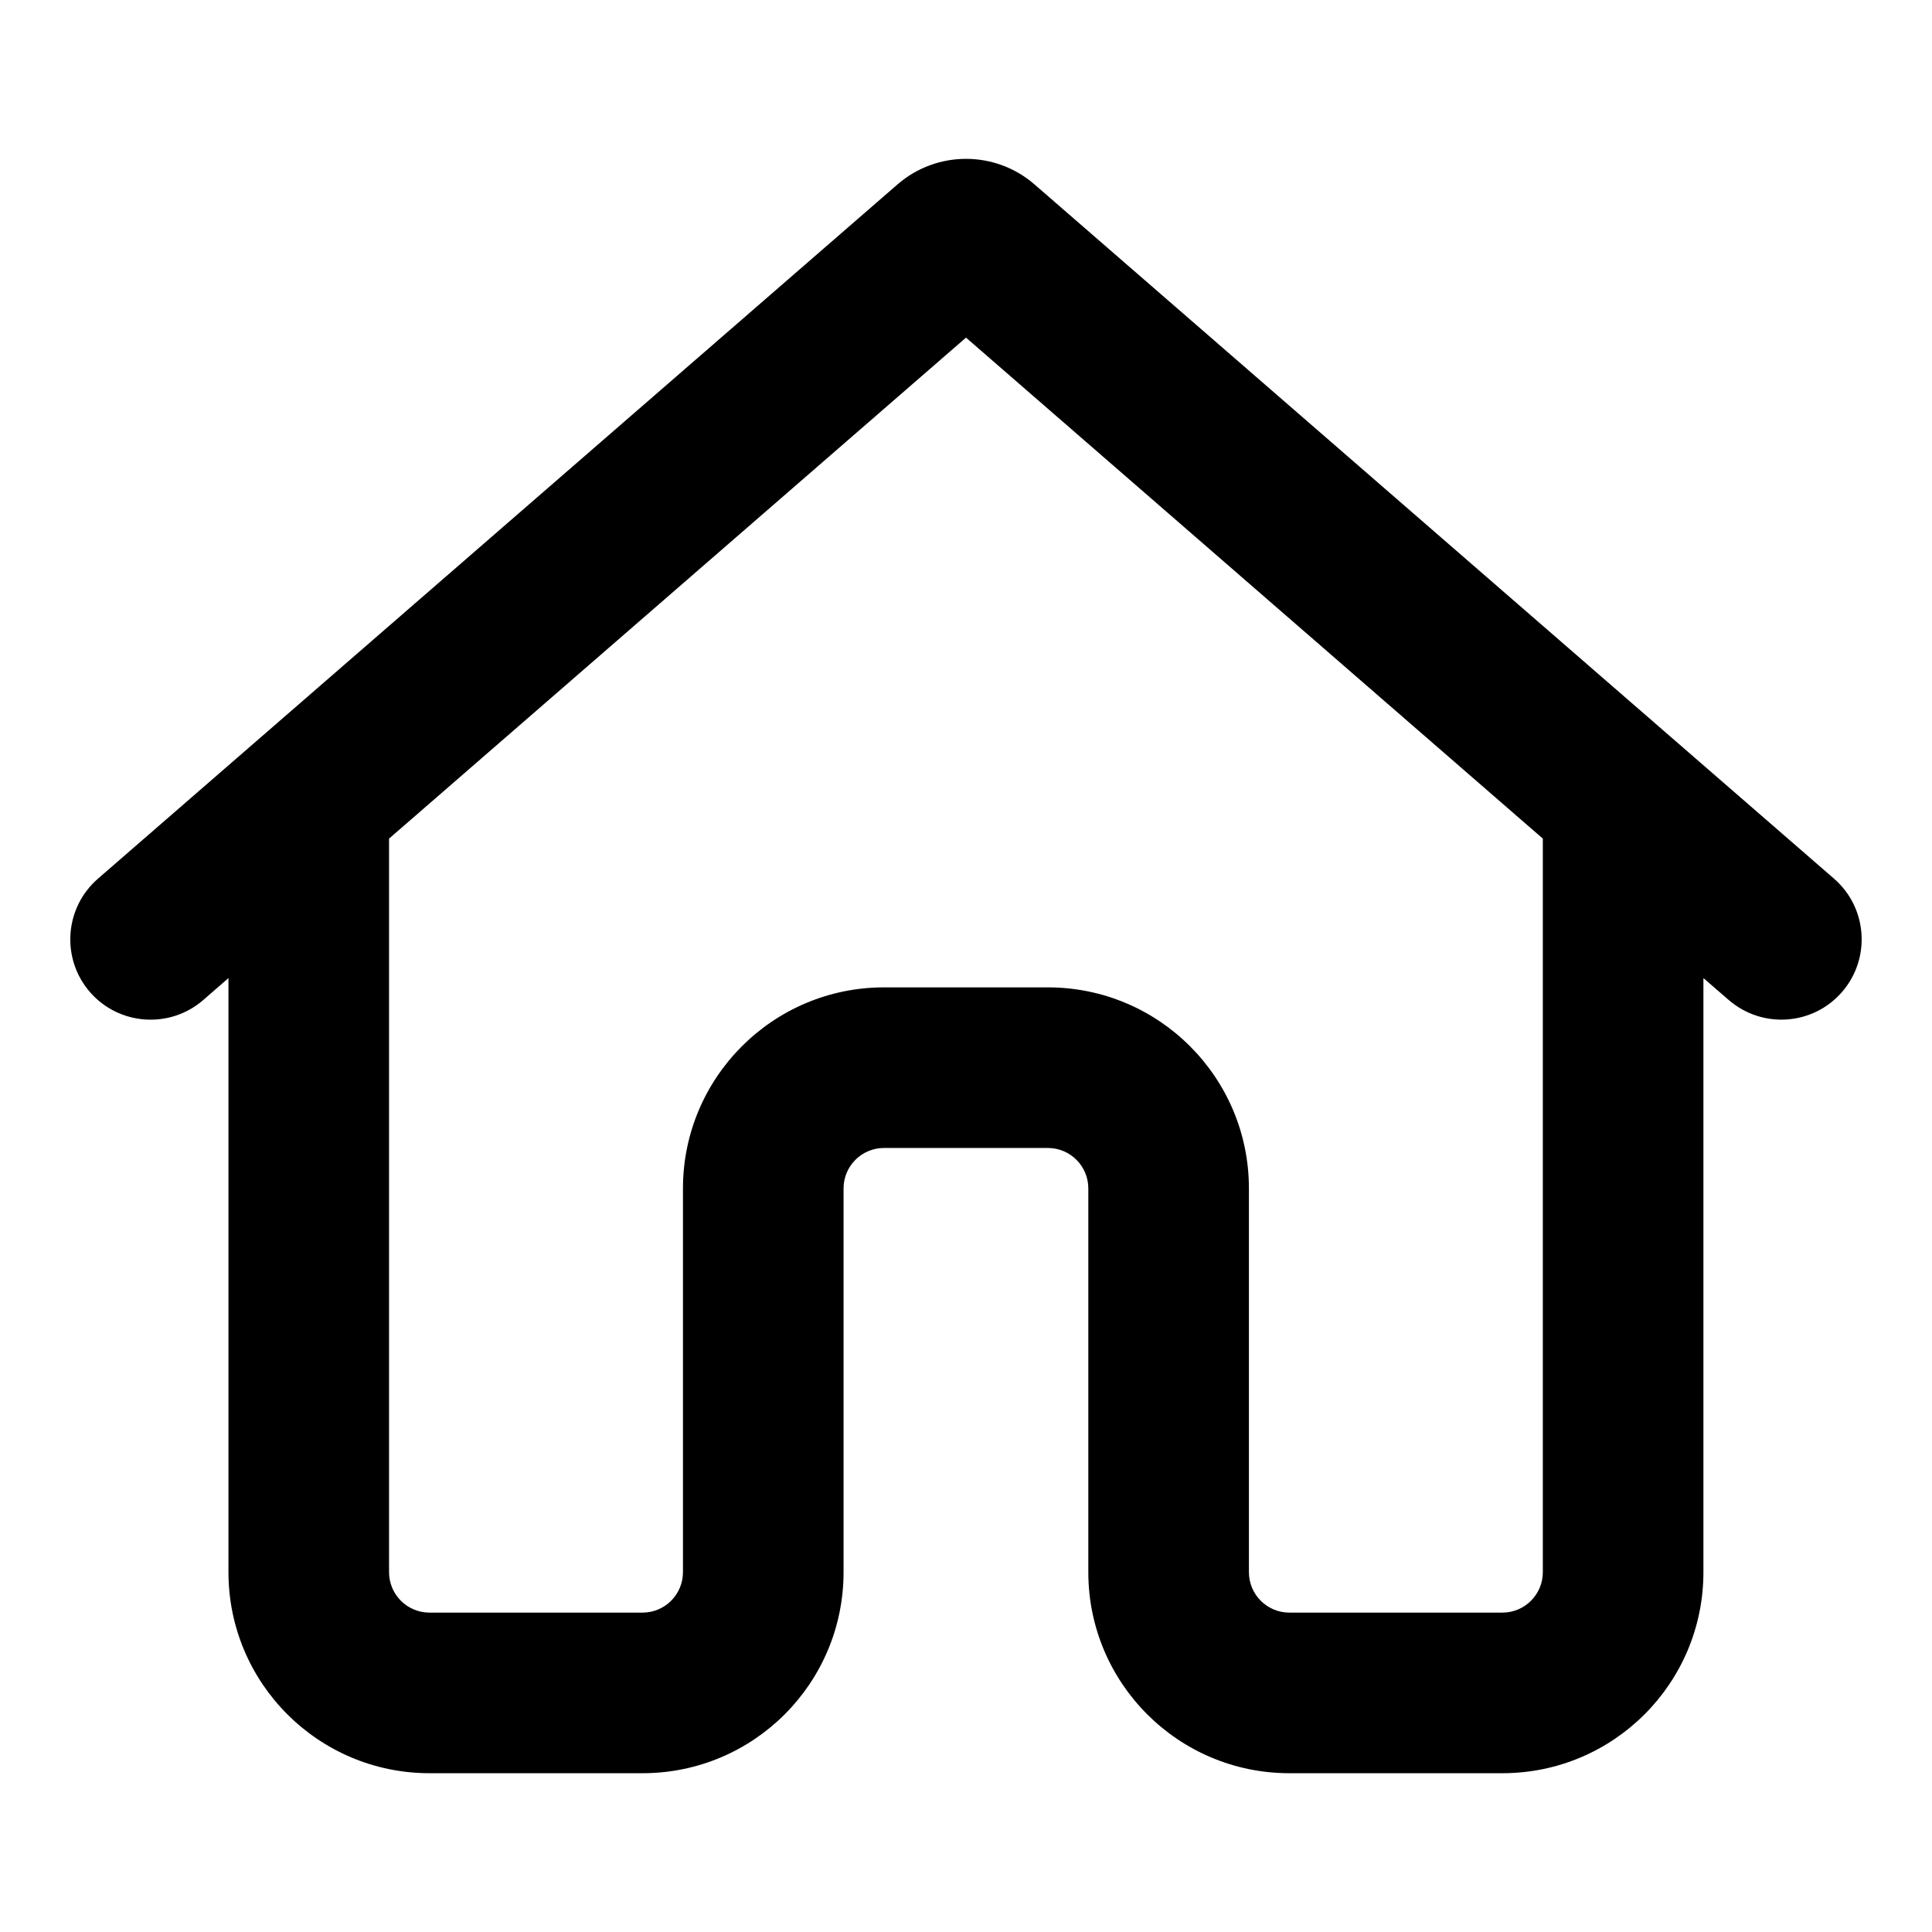
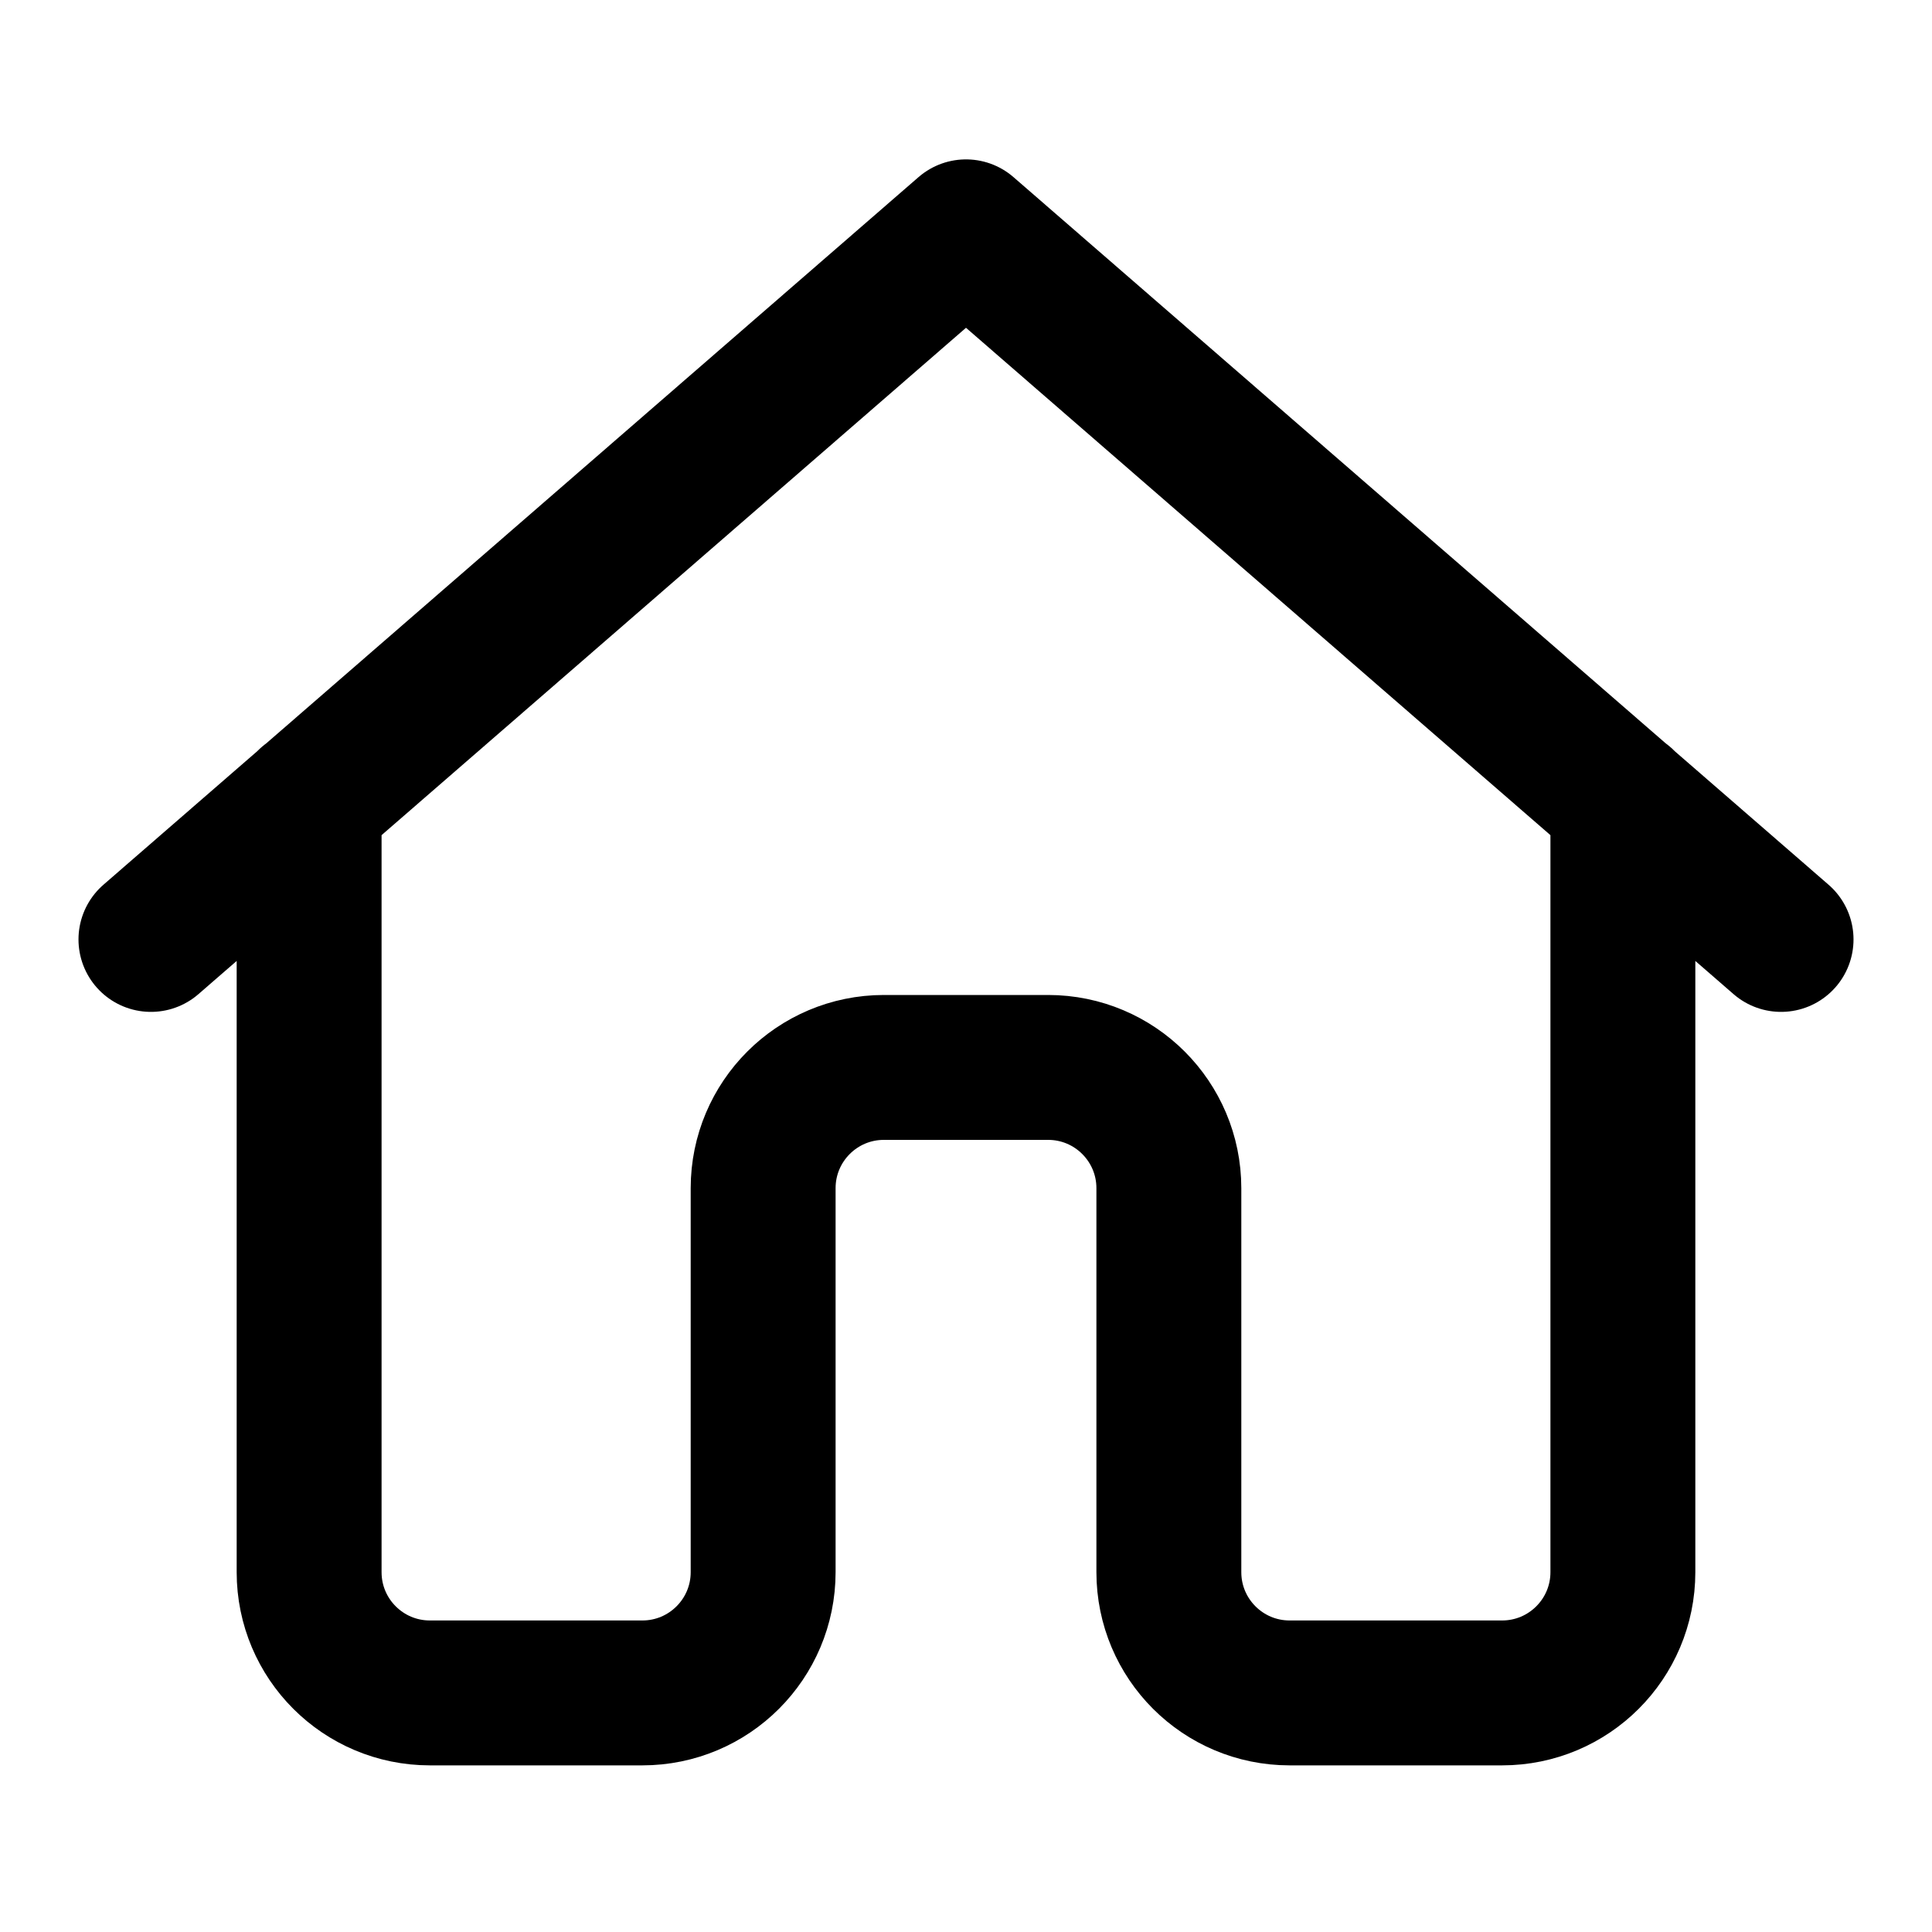
<svg xmlns="http://www.w3.org/2000/svg" width="16" height="16" viewBox="0 0 16 16" fill="none">
-   <path fill-rule="evenodd" clip-rule="evenodd" d="M0.811 7.277C0.534 7.518 0.504 7.938 0.745 8.216C0.986 8.493 1.406 8.522 1.683 8.282L1.892 8.1V13.02C1.892 13.94 2.638 14.685 3.557 14.685H5.321C6.241 14.685 6.986 13.94 6.986 13.02V9.842C6.986 9.657 7.136 9.507 7.321 9.507H8.678C8.863 9.507 9.013 9.657 9.013 9.842V13.02C9.013 13.94 9.759 14.685 10.678 14.685H12.442C13.362 14.685 14.107 13.94 14.107 13.02V8.1L14.316 8.281C14.594 8.522 15.014 8.493 15.255 8.215C15.495 7.938 15.466 7.518 15.189 7.277L8.567 1.527C8.242 1.245 7.758 1.245 7.433 1.527L0.811 7.277ZM12.777 6.945L8 2.796L3.222 6.945V13.02C3.222 13.205 3.372 13.355 3.557 13.355H5.321C5.506 13.355 5.656 13.205 5.656 13.02V9.842C5.656 8.923 6.402 8.177 7.321 8.177H8.678C9.598 8.177 10.343 8.923 10.343 9.842V13.02C10.343 13.205 10.493 13.355 10.678 13.355H12.442C12.627 13.355 12.777 13.205 12.777 13.02V6.945Z" fill="black" />
+   <g stroke="black" stroke-width="1.2" stroke-linecap="round" stroke-linejoin="round">
+     <path d="M1.25 7.78L8 1.92L14.75 7.78M2.56 6.64V13.02A1 1 0 0 0 3.56 14.02H5.32A1 1 0 0 0 6.32 13.02V9.84A1 1 0 0 1 7.32 8.84H8.68A1 1 0 0 1 9.68 9.84V13.02A1 1 0 0 0 10.68 14.02H12.44A1 1 0 0 0 13.44 13.02V6.64" />
+   </g>
</svg>
